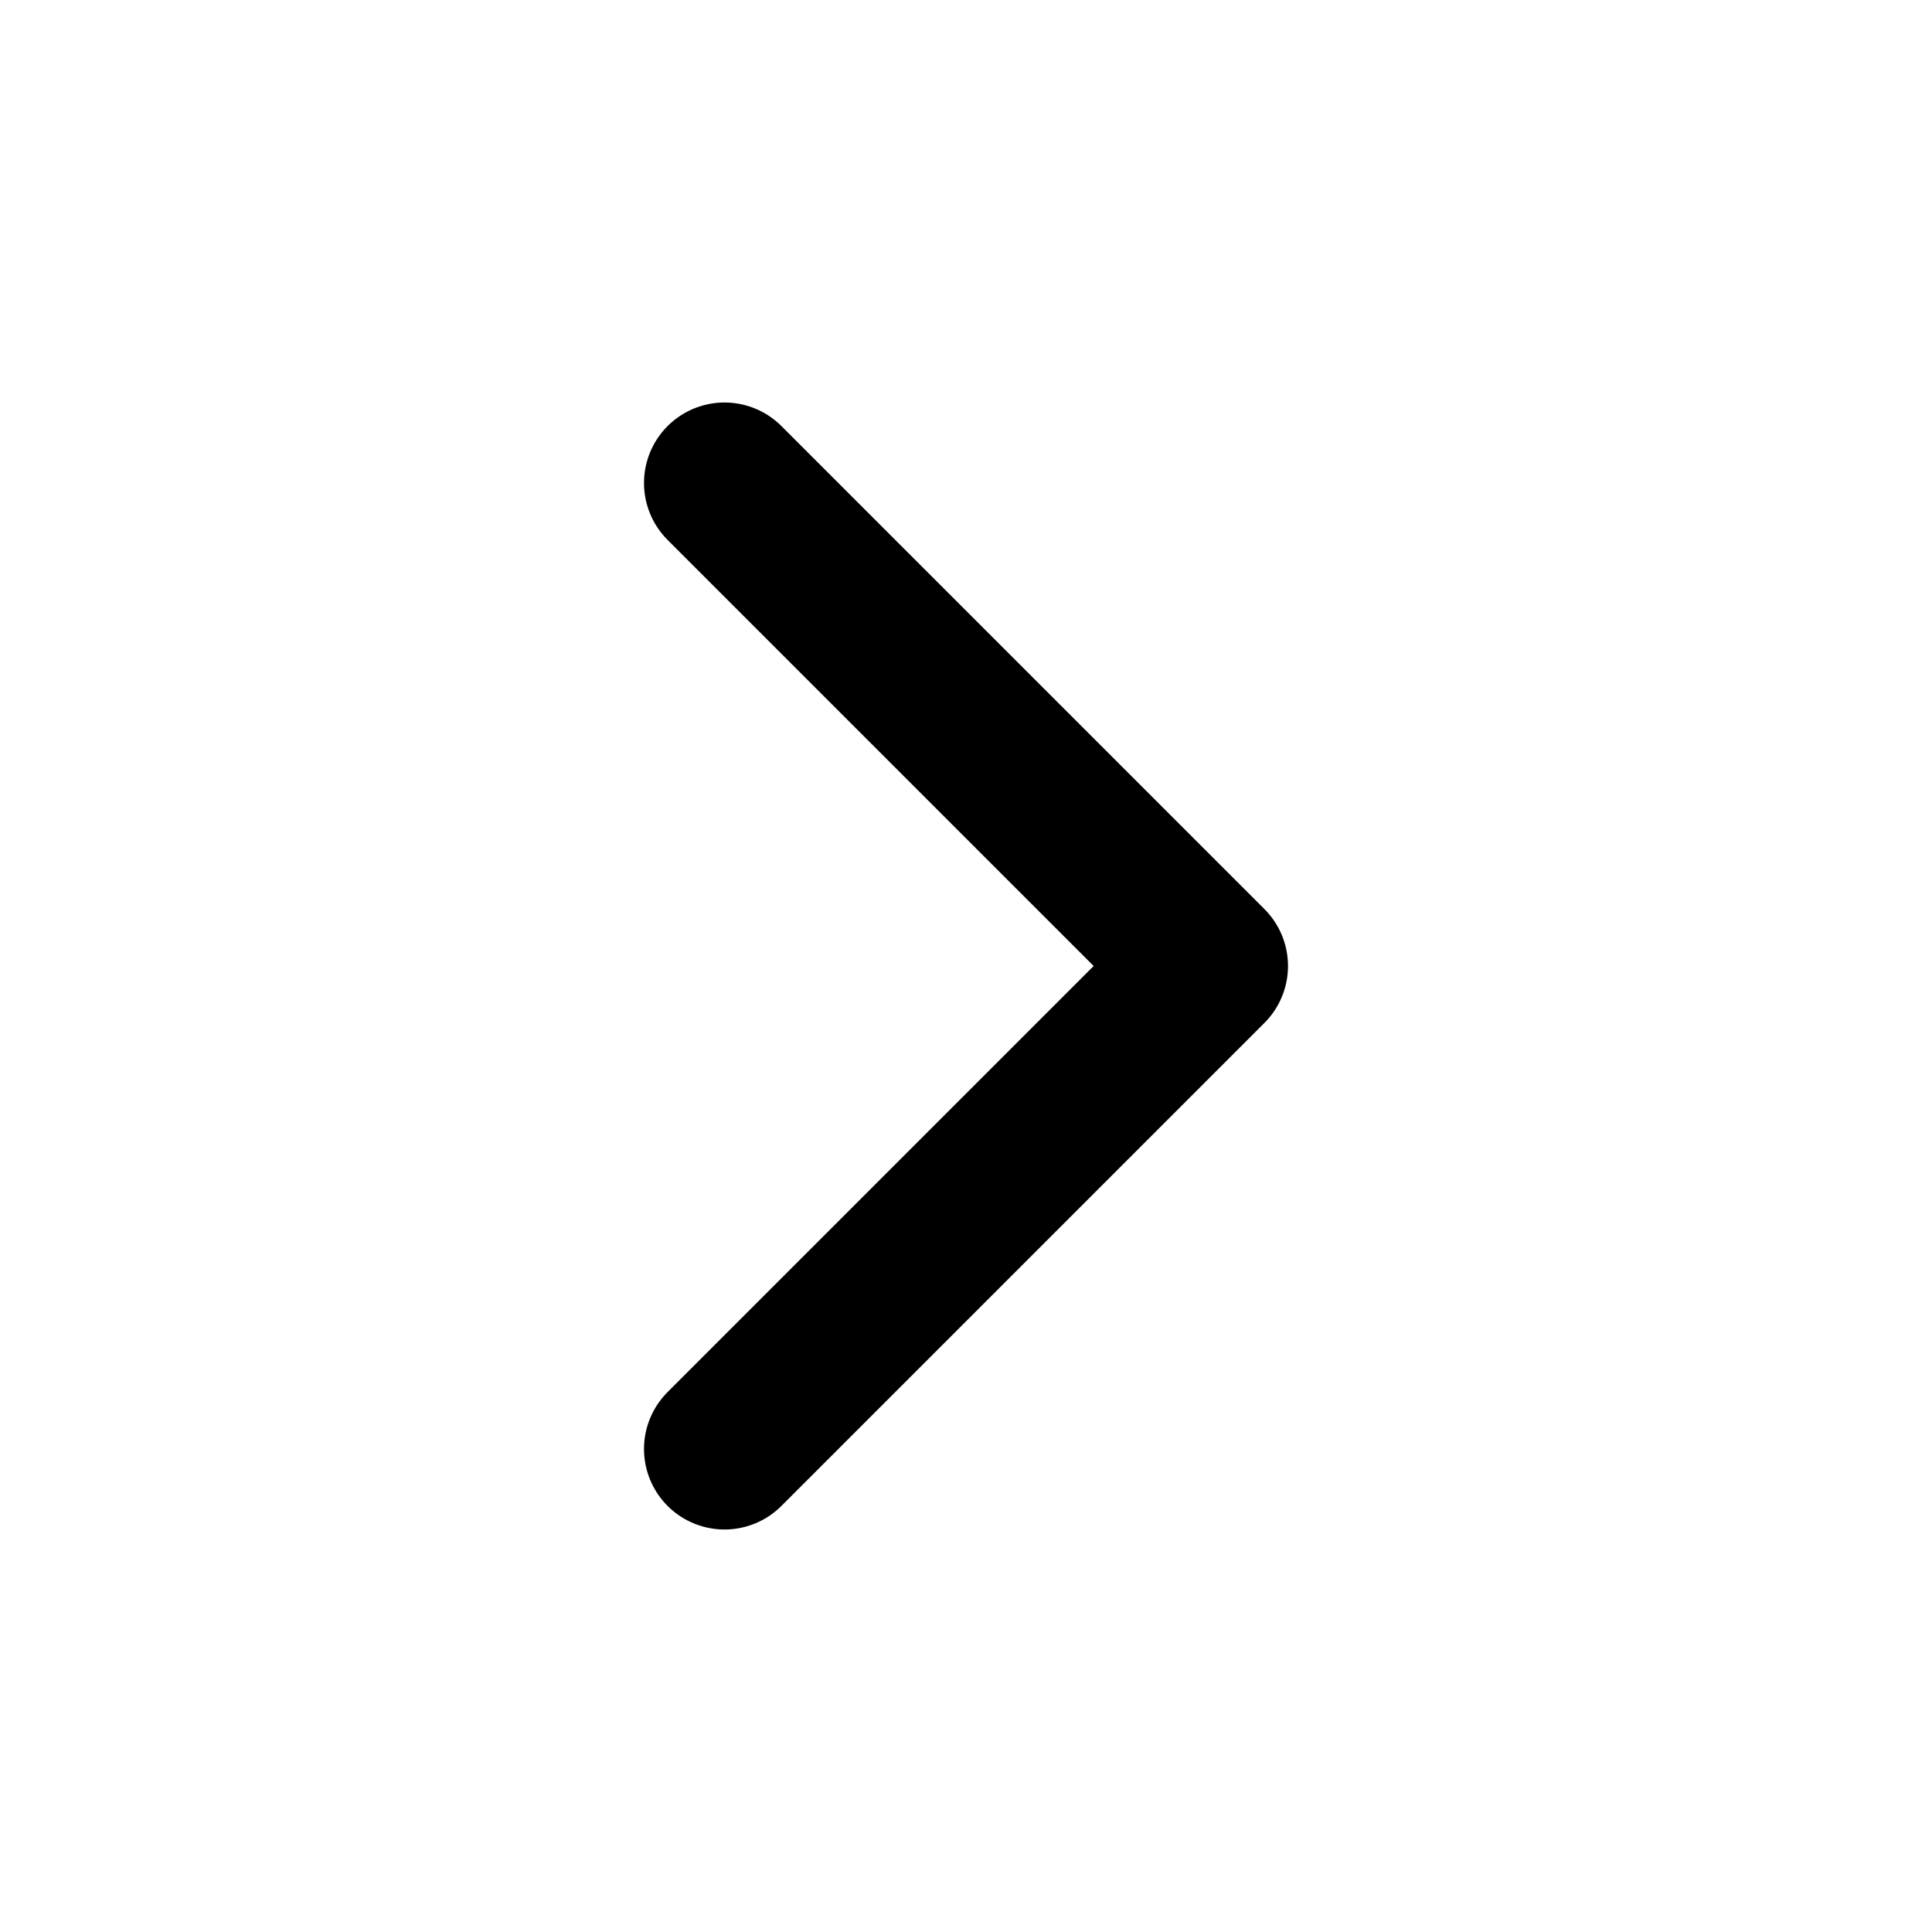
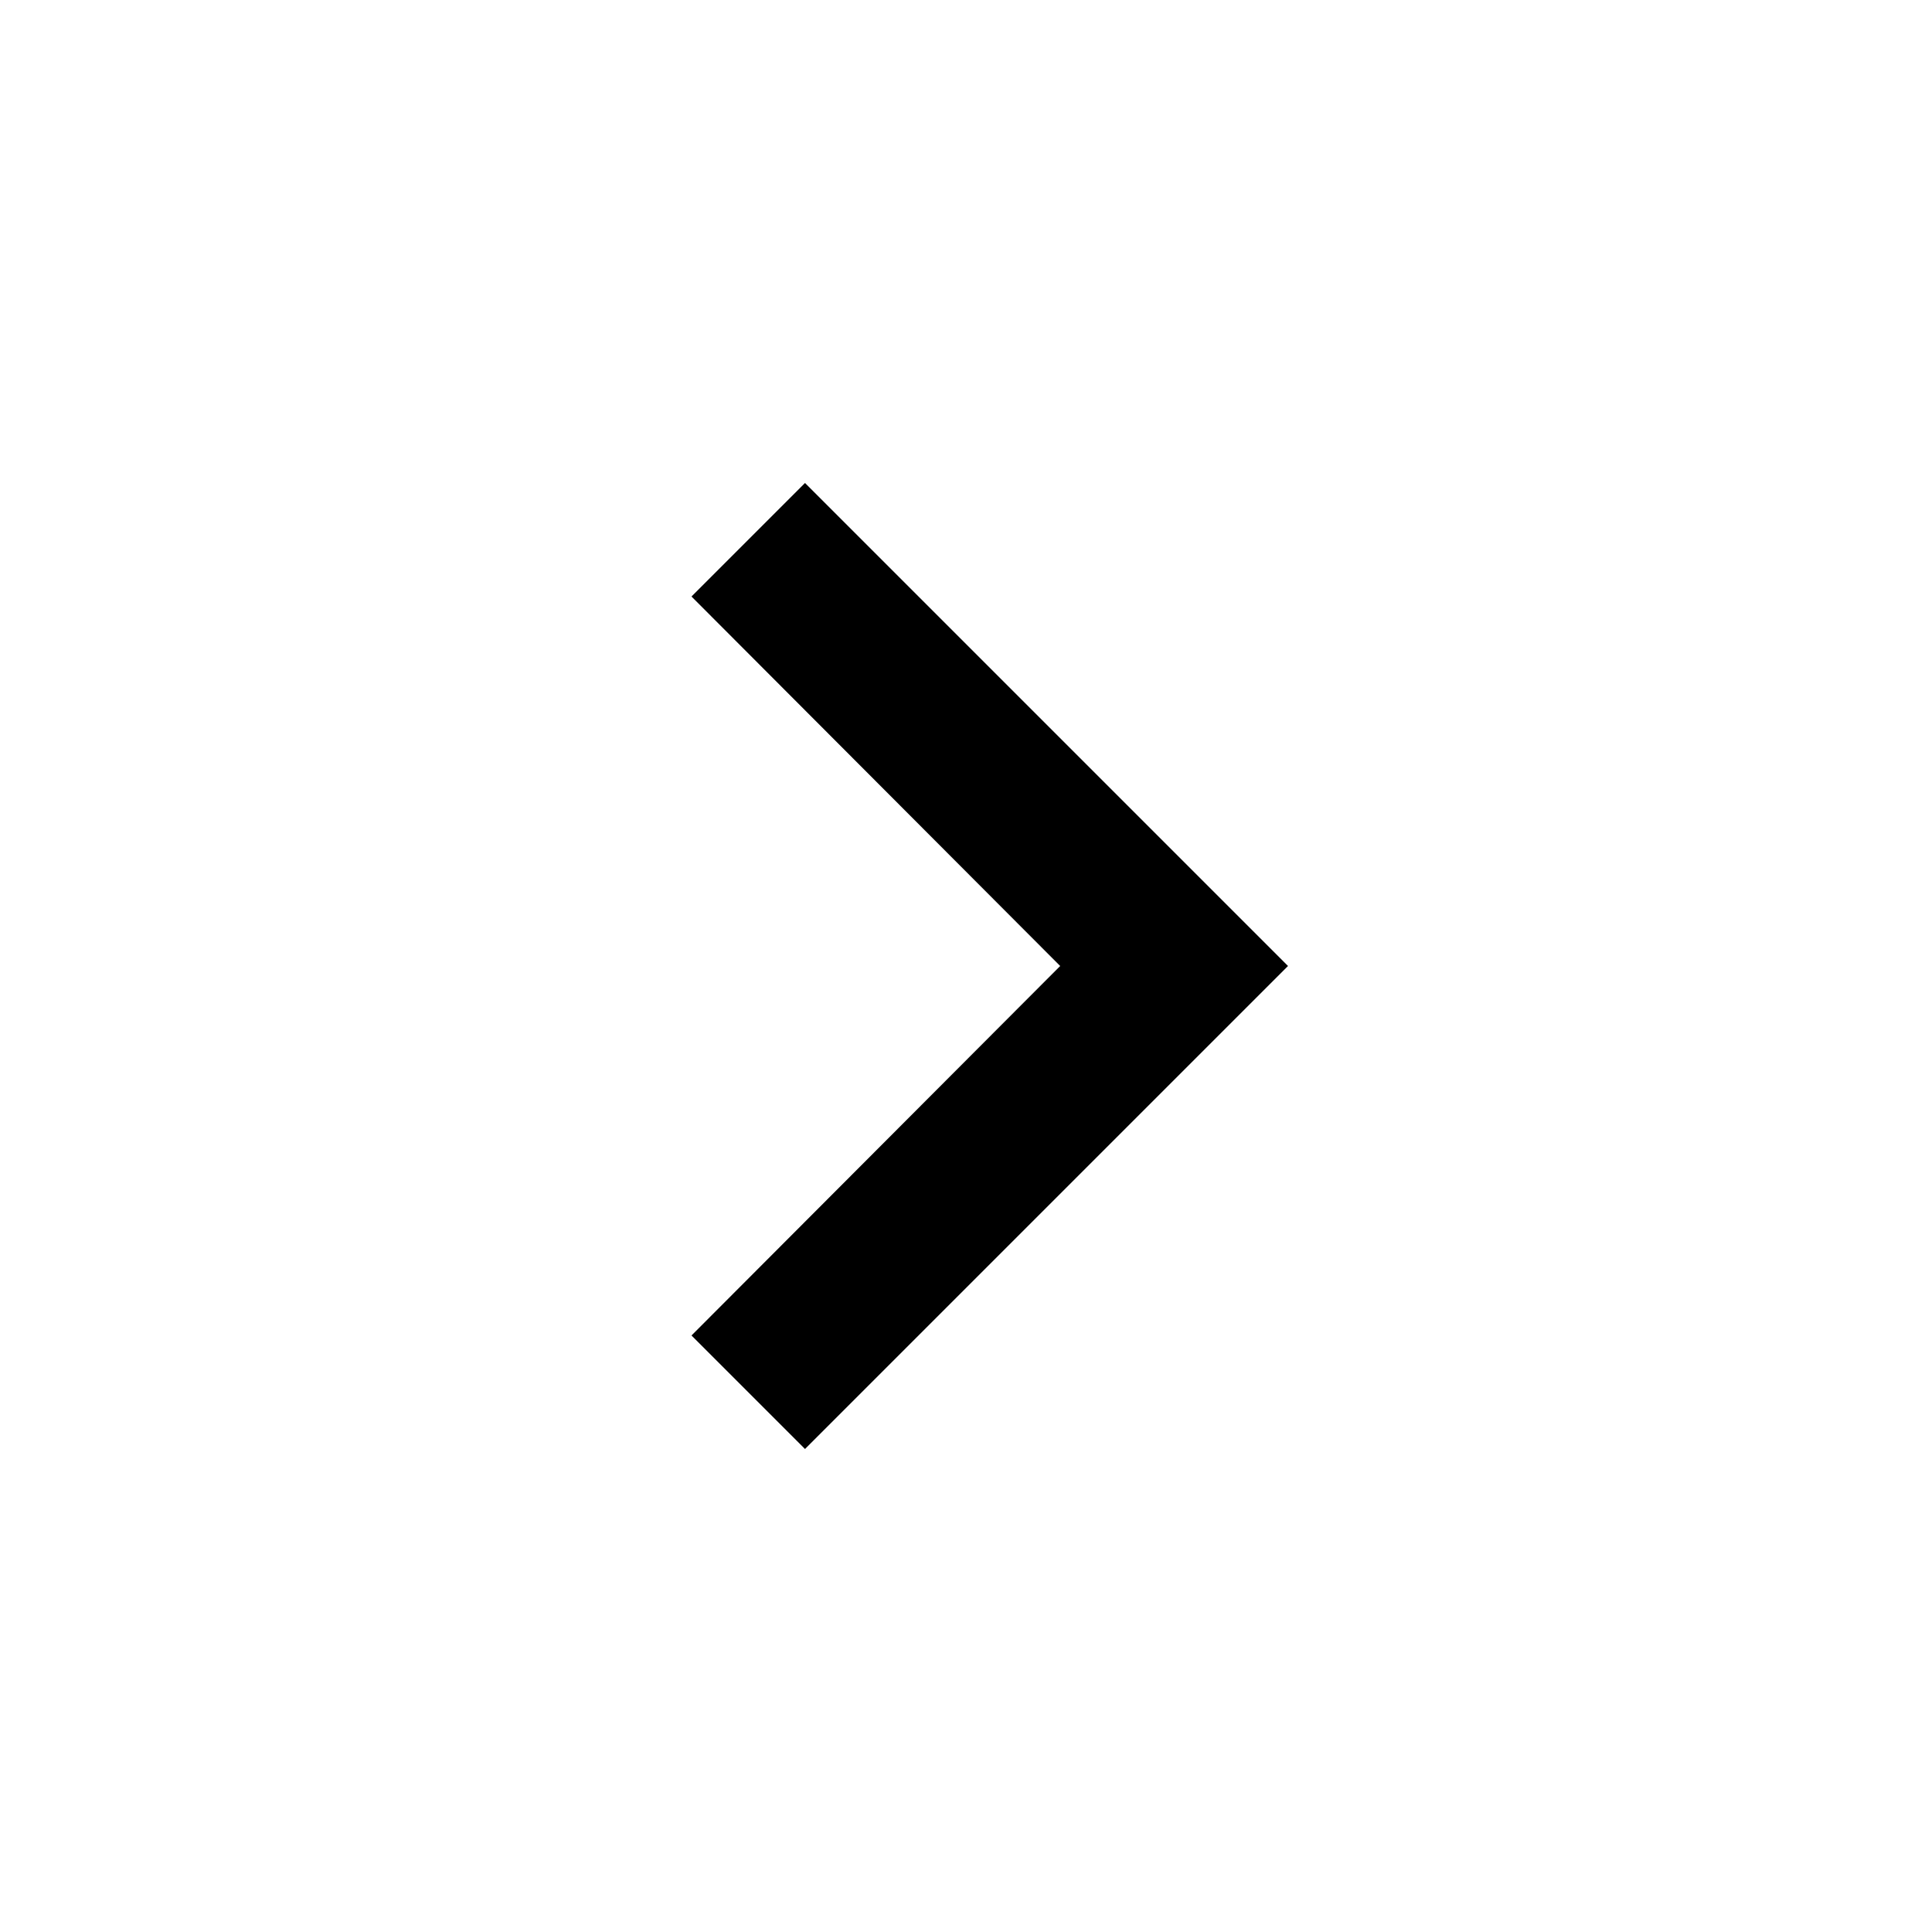
- <svg xmlns="http://www.w3.org/2000/svg" width="24" height="24" viewBox="0 0 24 24" fill="none" stroke="currentColor" stroke-width="2" stroke-linecap="round" stroke-linejoin="round" class="feather feather-chevron-right">
-   <polyline points="9 18 15 12 9 6" />
+ <svg xmlns="http://www.w3.org/2000/svg" viewBox="0 0 24 24" class="icon icon-chevron-right">
+   <path fill="currentColor" d="M10 6L8.59 7.41 13.17 12l-4.58 4.59L10 18l6-6z" />
+   <path d="M0 0h24v24H0z" fill="none" />
</svg>
